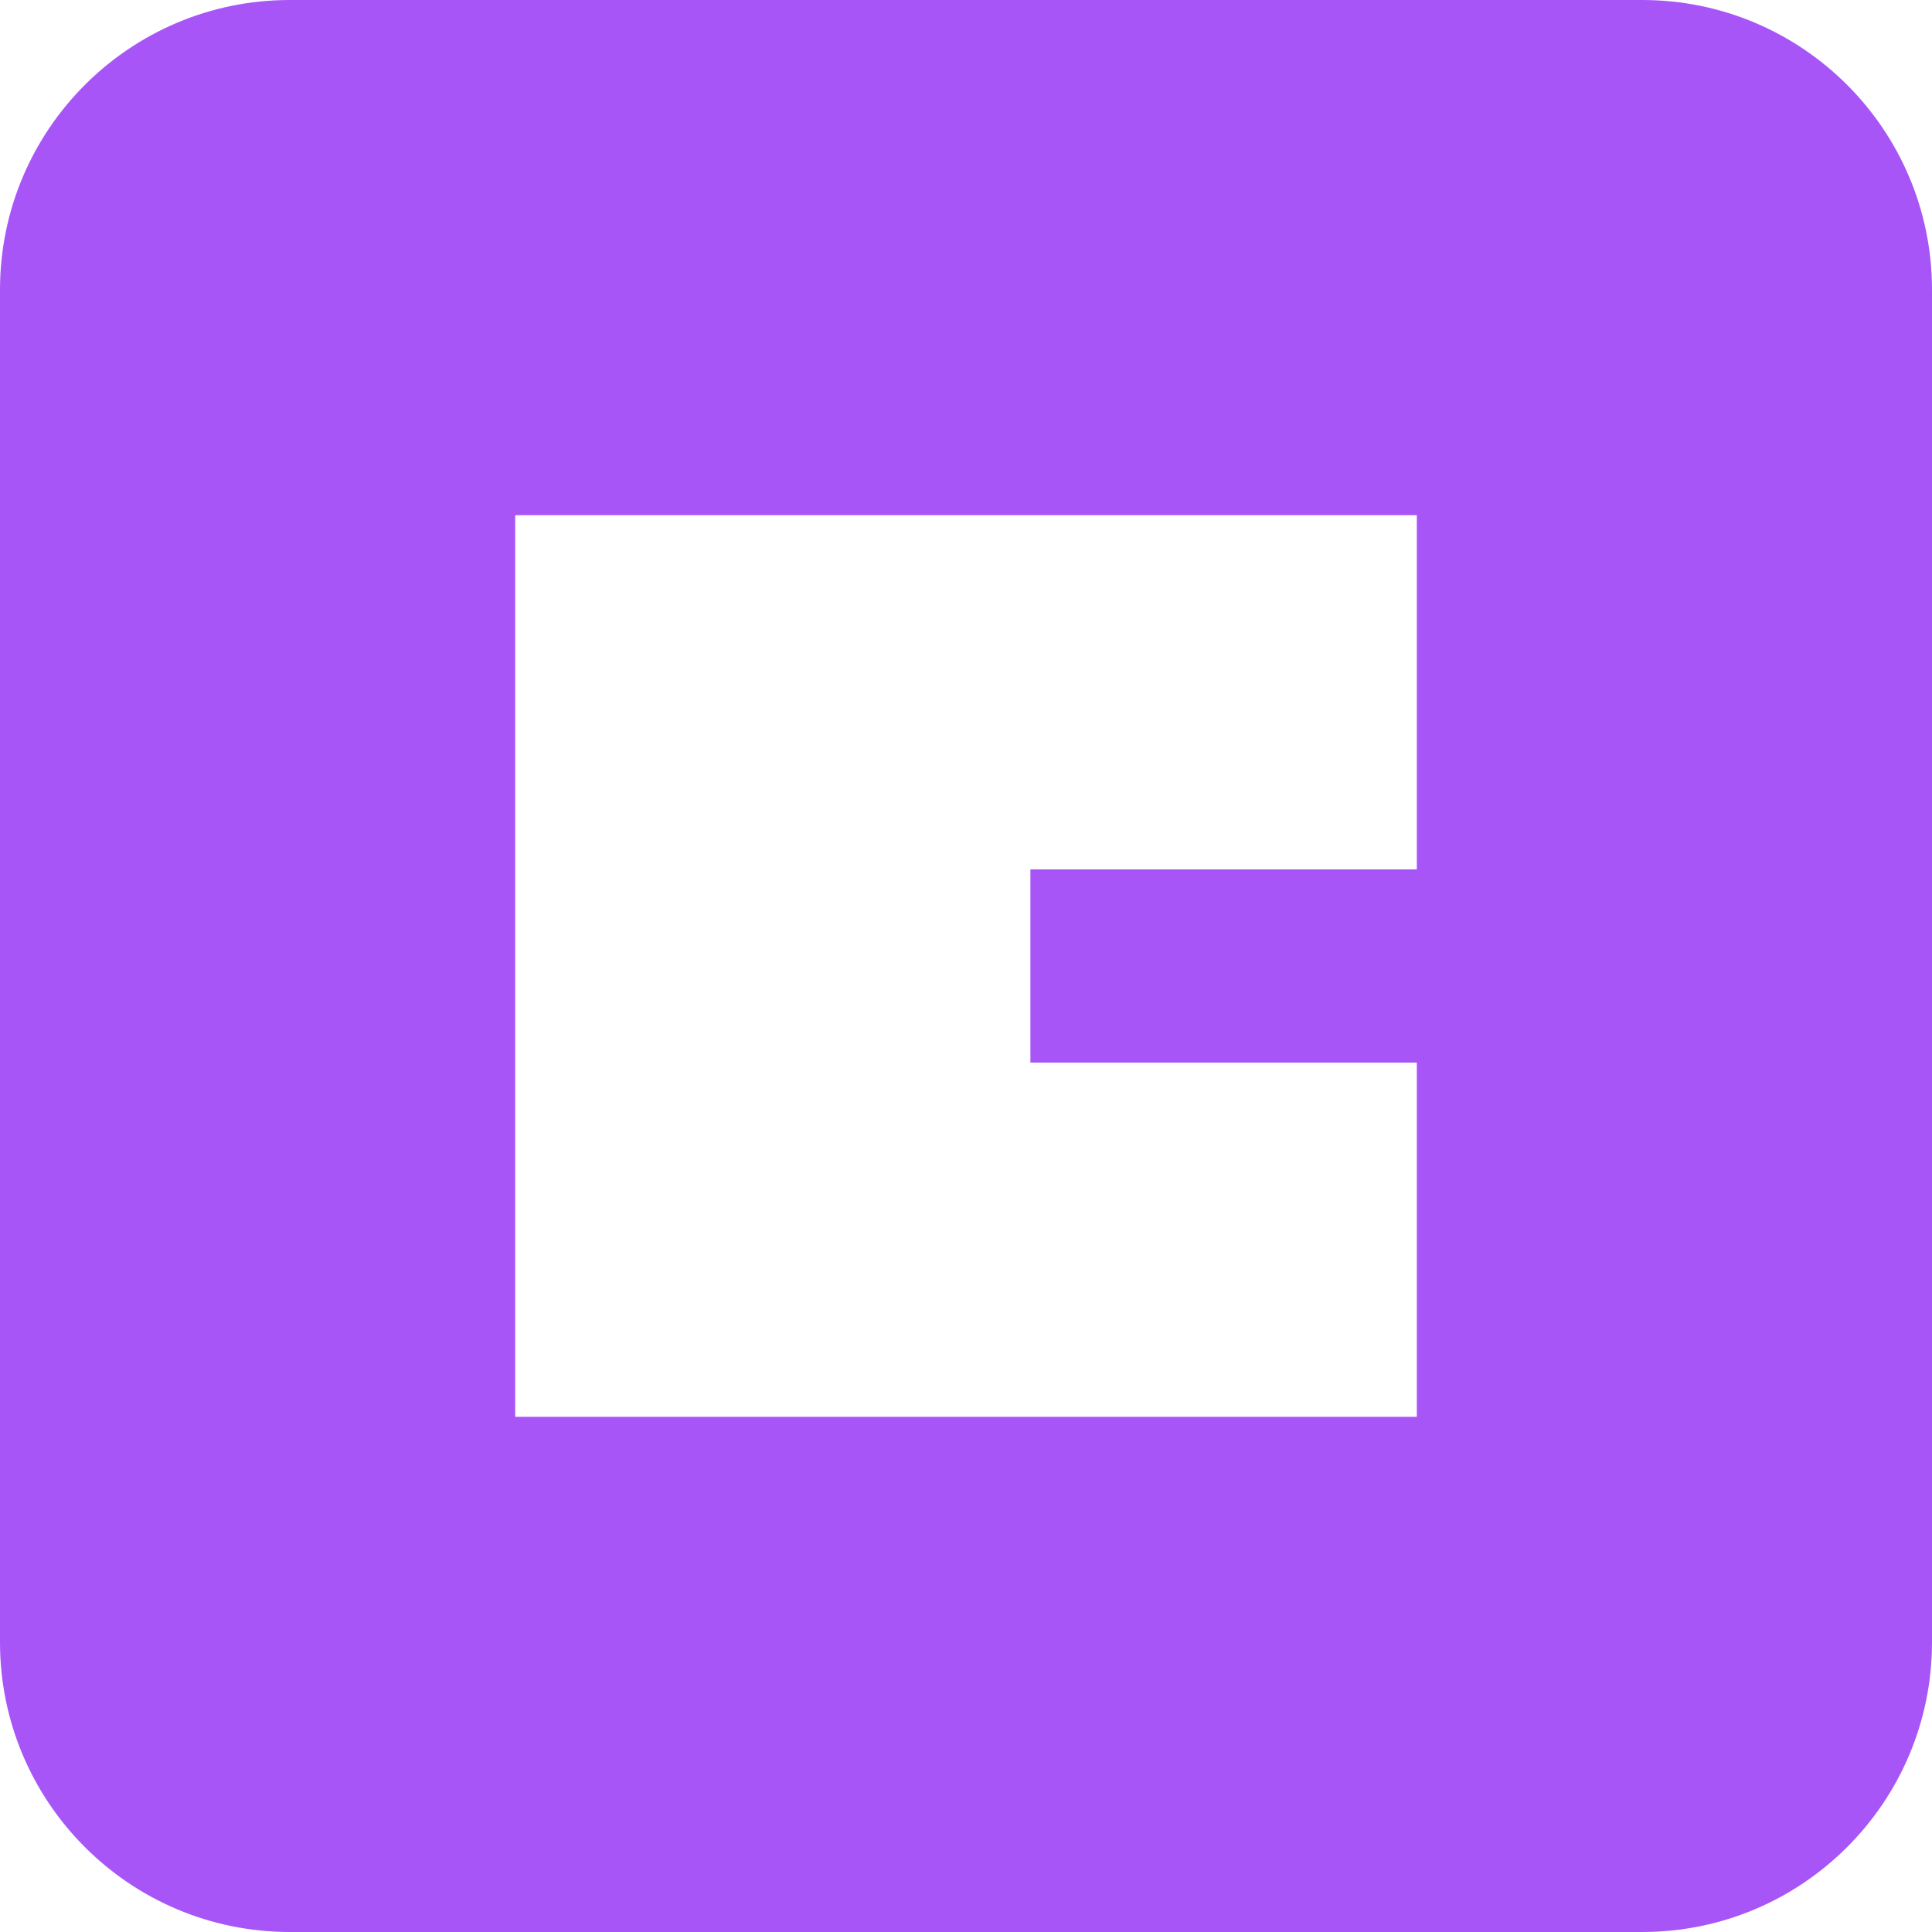
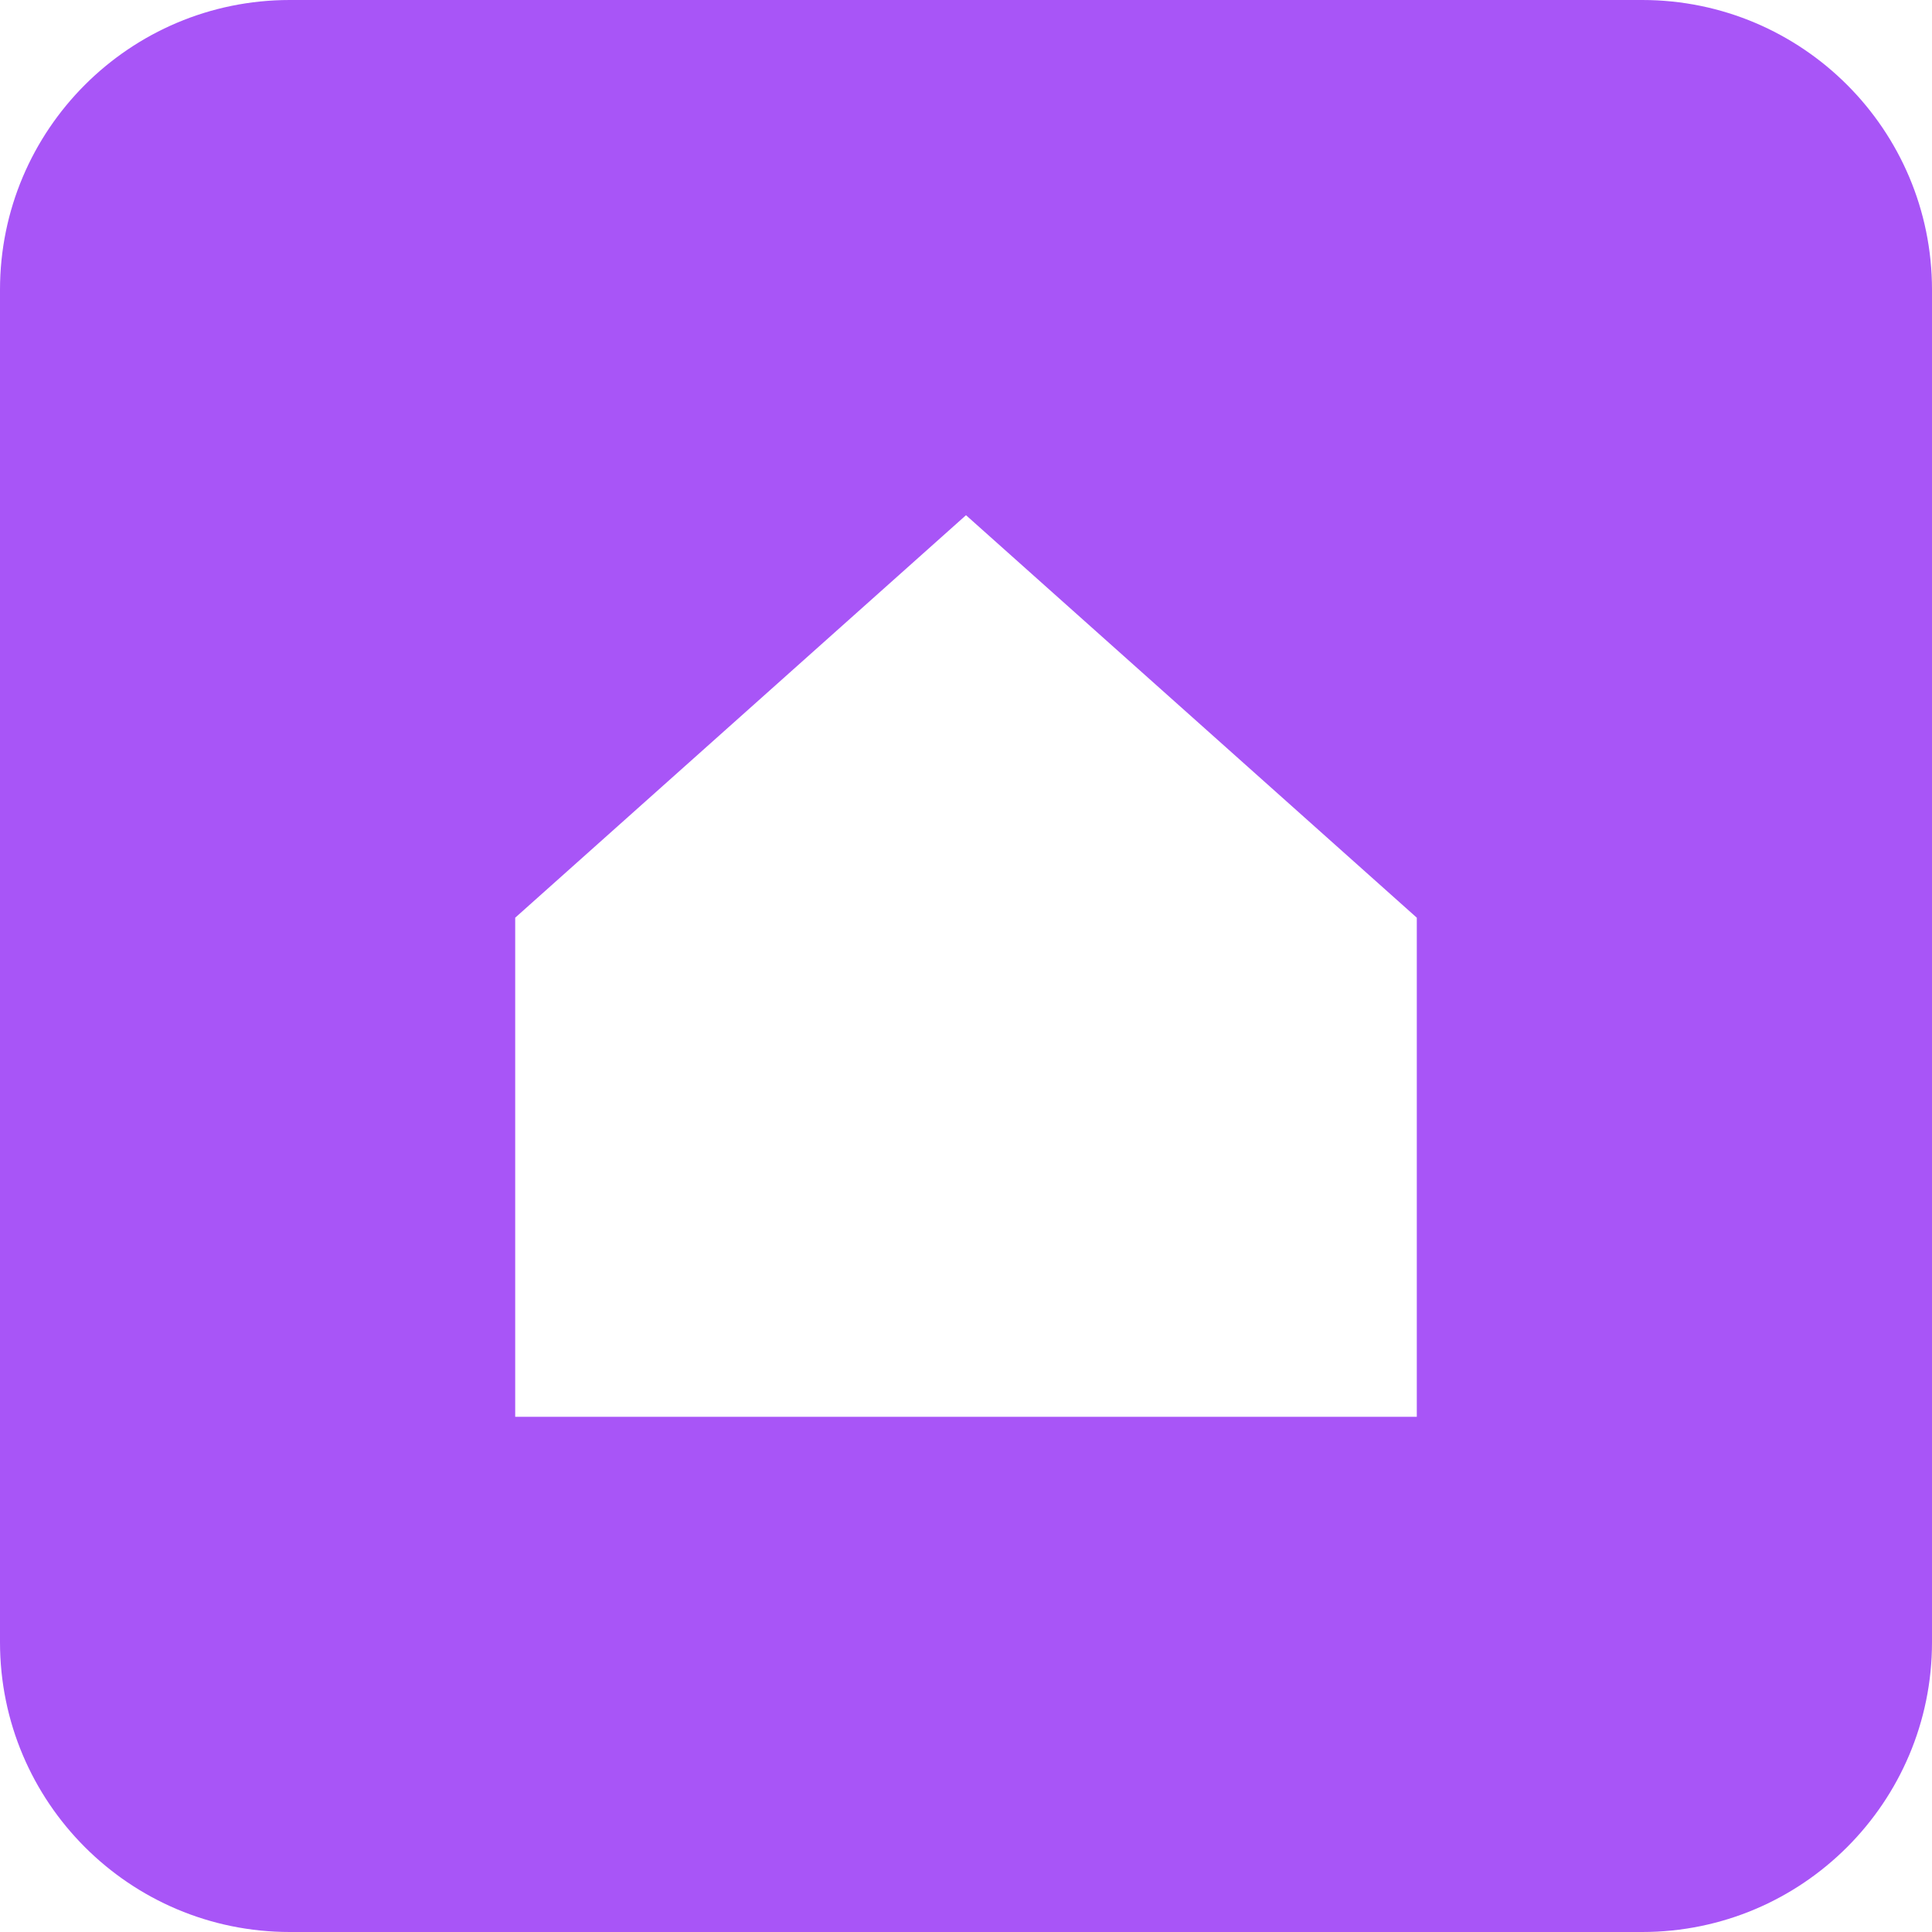
<svg xmlns="http://www.w3.org/2000/svg" viewBox="0 0 240 240">
-   <path fill="#A855F7" fill-rule="evenodd" d="M 36 0 L 204 0 A 36 36 0 0 1 240 36 L 240 204 A 36 36 0 0 1 204 240 L 36 240 A 36 36 0 0 1 0 204 L 0 36 A 36 36 0 0 1 36 0 Z M 64 64 L 64 176 L 176 176 L 176 132 L 128 132 L 128 108 L 176 108 L 176 64 Z" />
+   <path fill="#A855F7" fill-rule="evenodd" d="M 36 0 L 204 0 A 36 36 0 0 1 240 36 L 240 204 A 36 36 0 0 1 204 240 L 36 240 A 36 36 0 0 1 0 204 L 0 36 A 36 36 0 0 1 36 0 Z M 64 176 L 64 114 L 120 64 L 176 114 L 176 176 Z" />
</svg>
